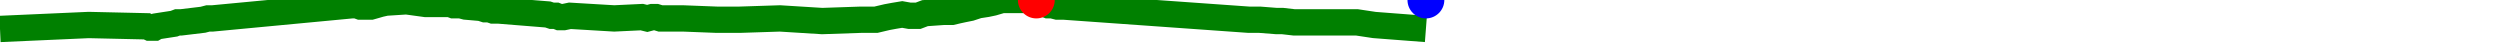
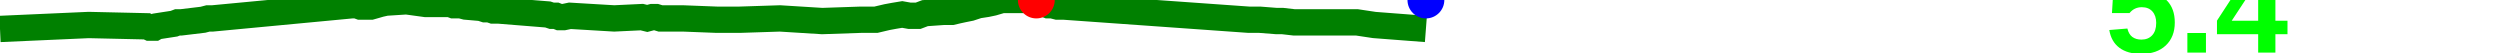
<svg xmlns="http://www.w3.org/2000/svg" baseProfile="full" height="20px" version="1.1" width="950px">
  <defs />
  <path d="M 0 11.0 L 33.716 9.5 L 55.806 10.0 L 56.881 10.5 L 57.774 10.5 L 58.757 10.5 L 59.638 10.0 L 66.123 9.0 L 67.447 8.5 L 68.809 8.5 L 77.138 7.5 L 79.048 7.0 L 80.77 7.0 L 133.709 2.0 L 135.563 2.0 L 136.934 2.5 L 138.222 2.5 L 139.437 2.5 L 140.916 2.5 L 142.683 2.0 L 144.385 1.5 L 146.629 1.0 L 154.436 0.5 L 161.702 1.5 L 163.435 1.5 L 165.427 1.5 L 170.994 1.5 L 172.337 2.0 L 173.758 2.0 L 175.096 2.0 L 176.997 2.5 L 182.76 3.0 L 184.299 3.5 L 185.918 3.5 L 187.392 4.0 L 189.555 4.0 L 208.183 5.5 L 209.684 6.0 L 211.303 6.0 L 212.569 6.5 L 214.189 6.5 L 216.591 6.0 L 233.391 7.0 L 243.888 6.5 L 245.948 7.0 L 247.862 6.5 L 249.332 6.5 L 250.97 7.0 L 257.228 7.0 L 257.949 7.0 L 258.686 7.0 L 259.526 7.0 L 272.439 7.5 L 280.992 7.5 L 296.371 7.0 L 312.427 8.0 L 327.061 7.5 L 329.475 7.5 L 331.186 7.5 L 332.857 7.5 L 334.968 7.0 L 337.102 6.5 L 339.811 6.0 L 342.837 5.5 L 345.651 6.0 L 348.869 6.0 L 351.508 5.0 L 358.584 4.5 L 361.705 4.5 L 363.822 4.0 L 366.128 3.5 L 368.628 3.0 L 371.676 2.0 L 374.923 1.5 L 377.292 1.0 L 380.702 0.0 L 382.184 0.0 L 389.75 0.0 L 391.804 0.0 L 393.806 0.0 L 395.297 1.0 L 397.008 1.5 L 398.32 2.0 L 399.851 2.0 L 401.822 2.5 L 404.261 2.5 L 474.623 7.5 L 475.883 7.5 L 477.662 7.5 L 478.725 7.5 L 485.104 8.0 L 487.419 8.0 L 491.767 8.5 L 515.631 8.5 L 522.262 9.5 L 541.844 11.0 L 541.844 11.0" fill="none" stroke="green" stroke-width="10" />
  <circle cx="393.806" cy="0" fill="red" r="7" stroke="none" />
  <circle cx="541.844" cy="0" fill="blue" r="7" stroke="none" />
+   <text fill="#00ff00" font-family="Arial" font-size="50px" font-weight="bold" stroke="none" x="800" y="20">5.4</text>
</svg>
